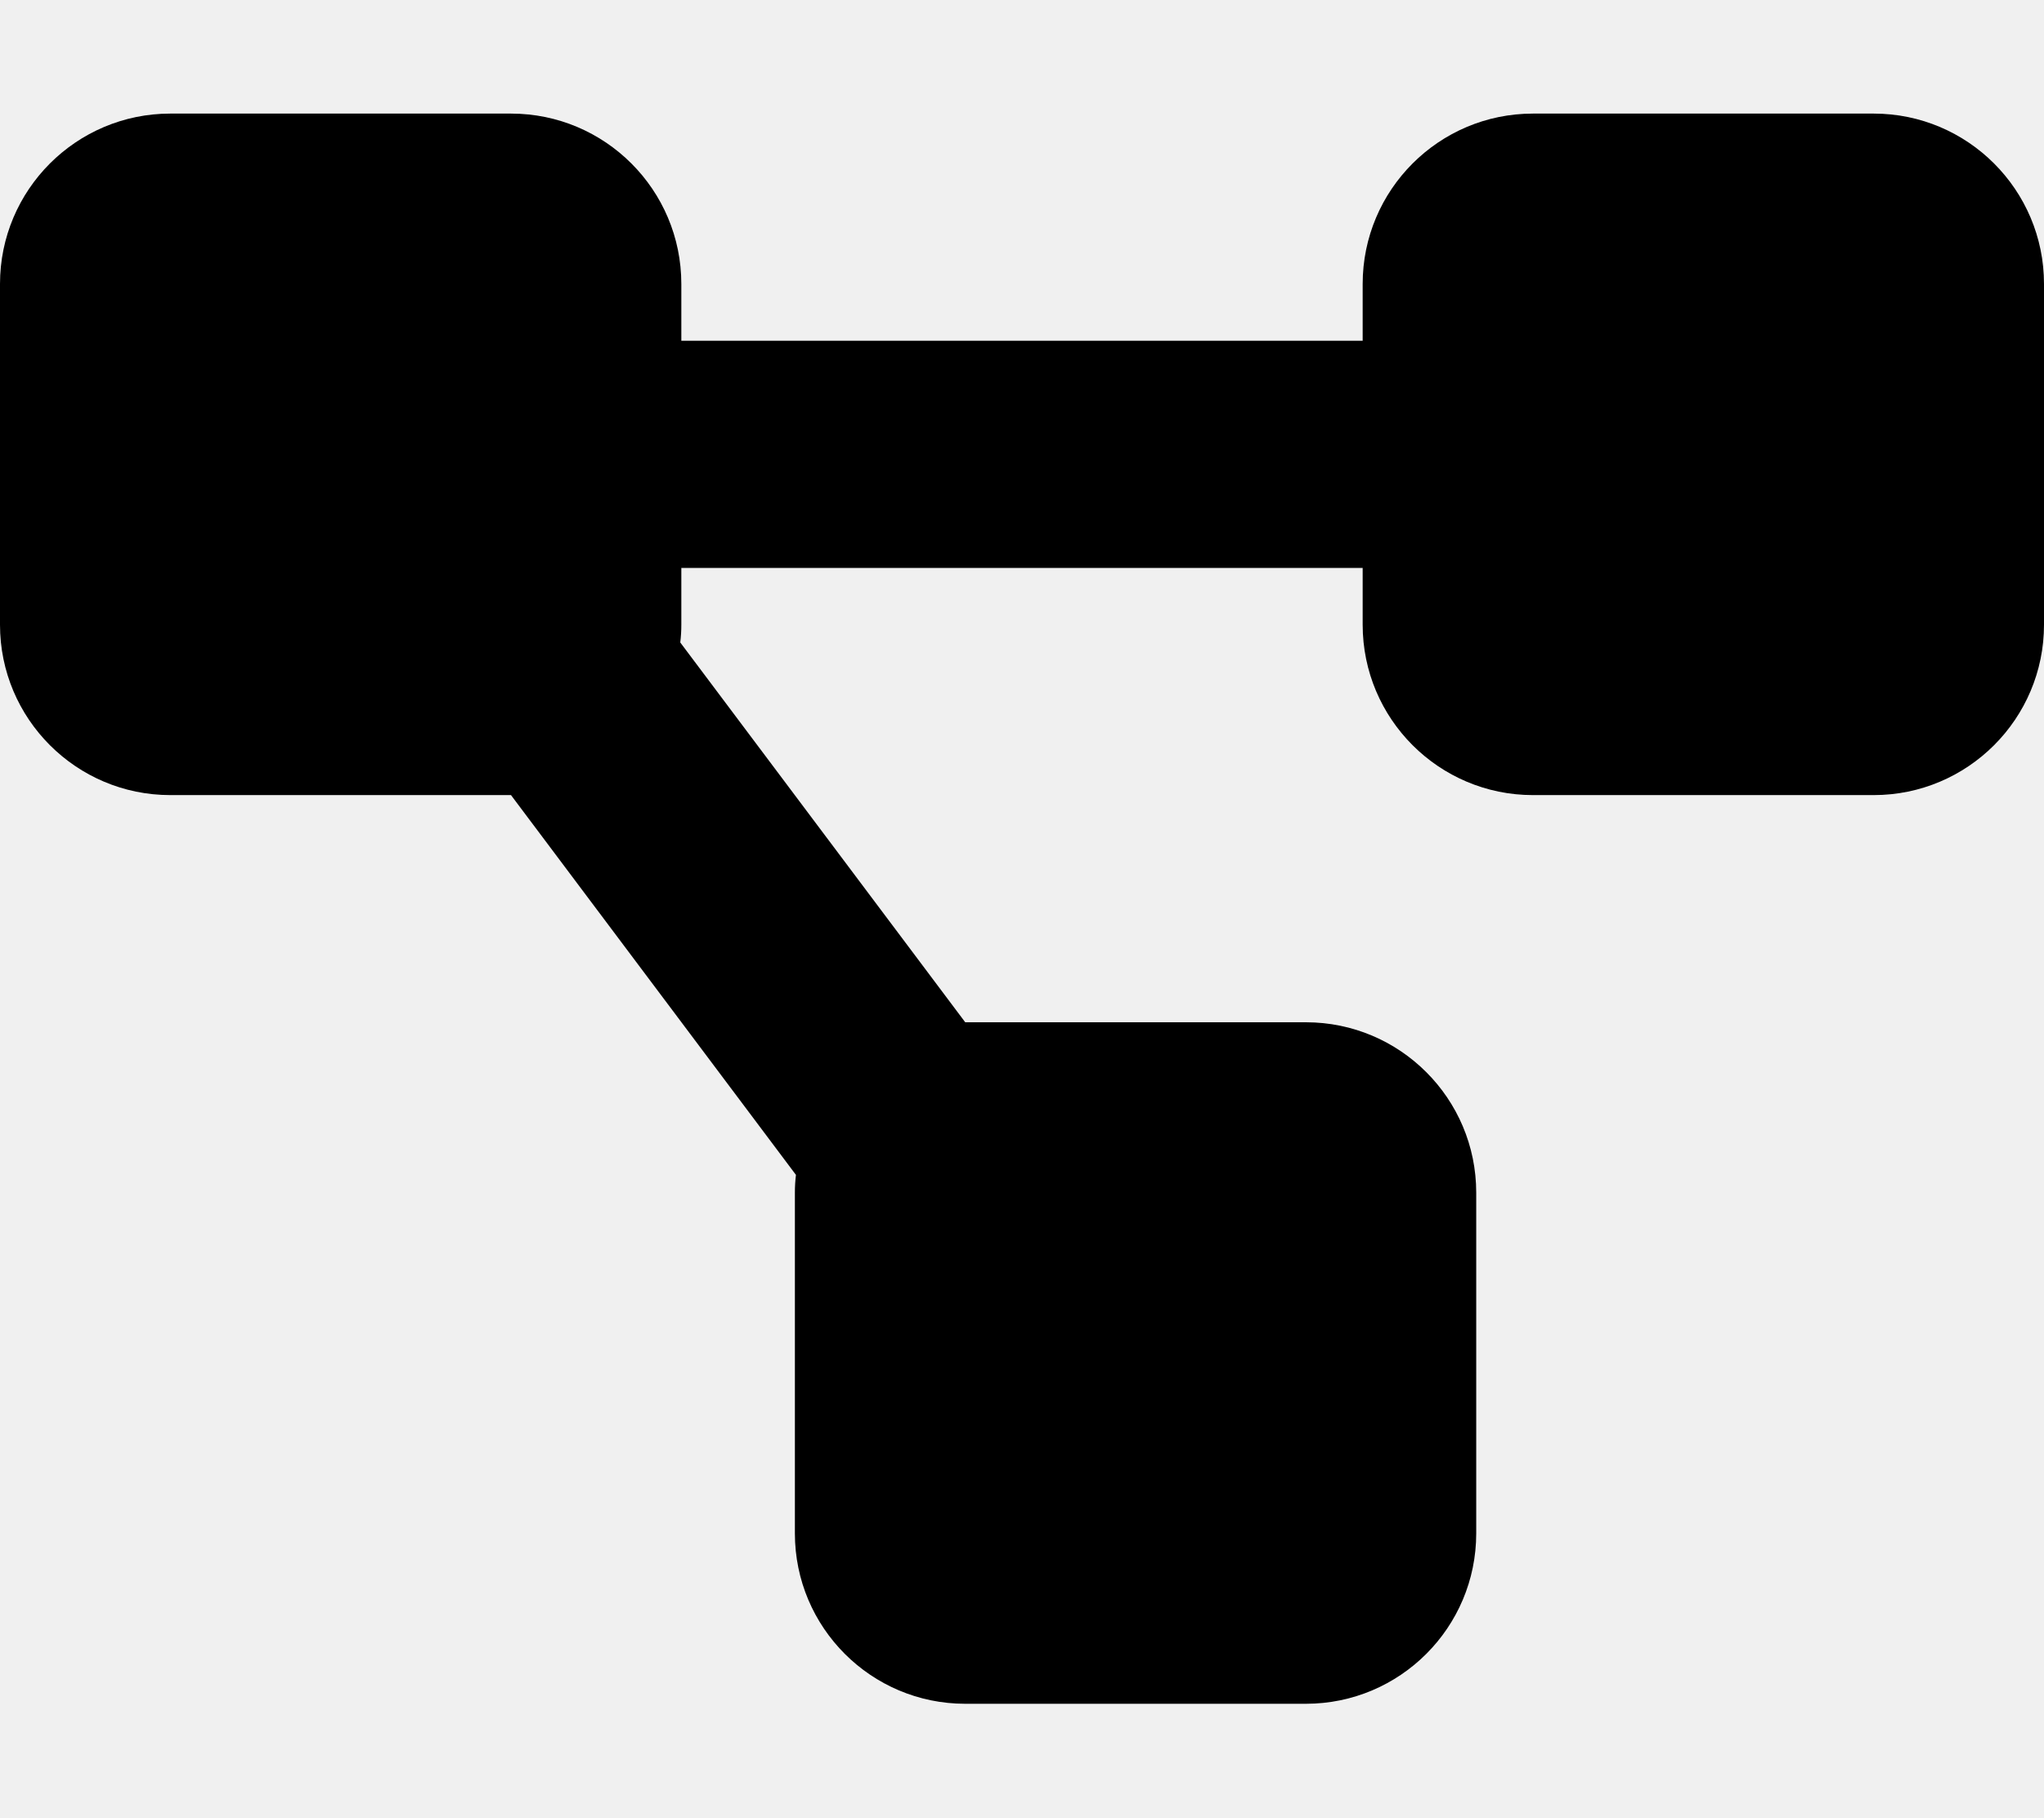
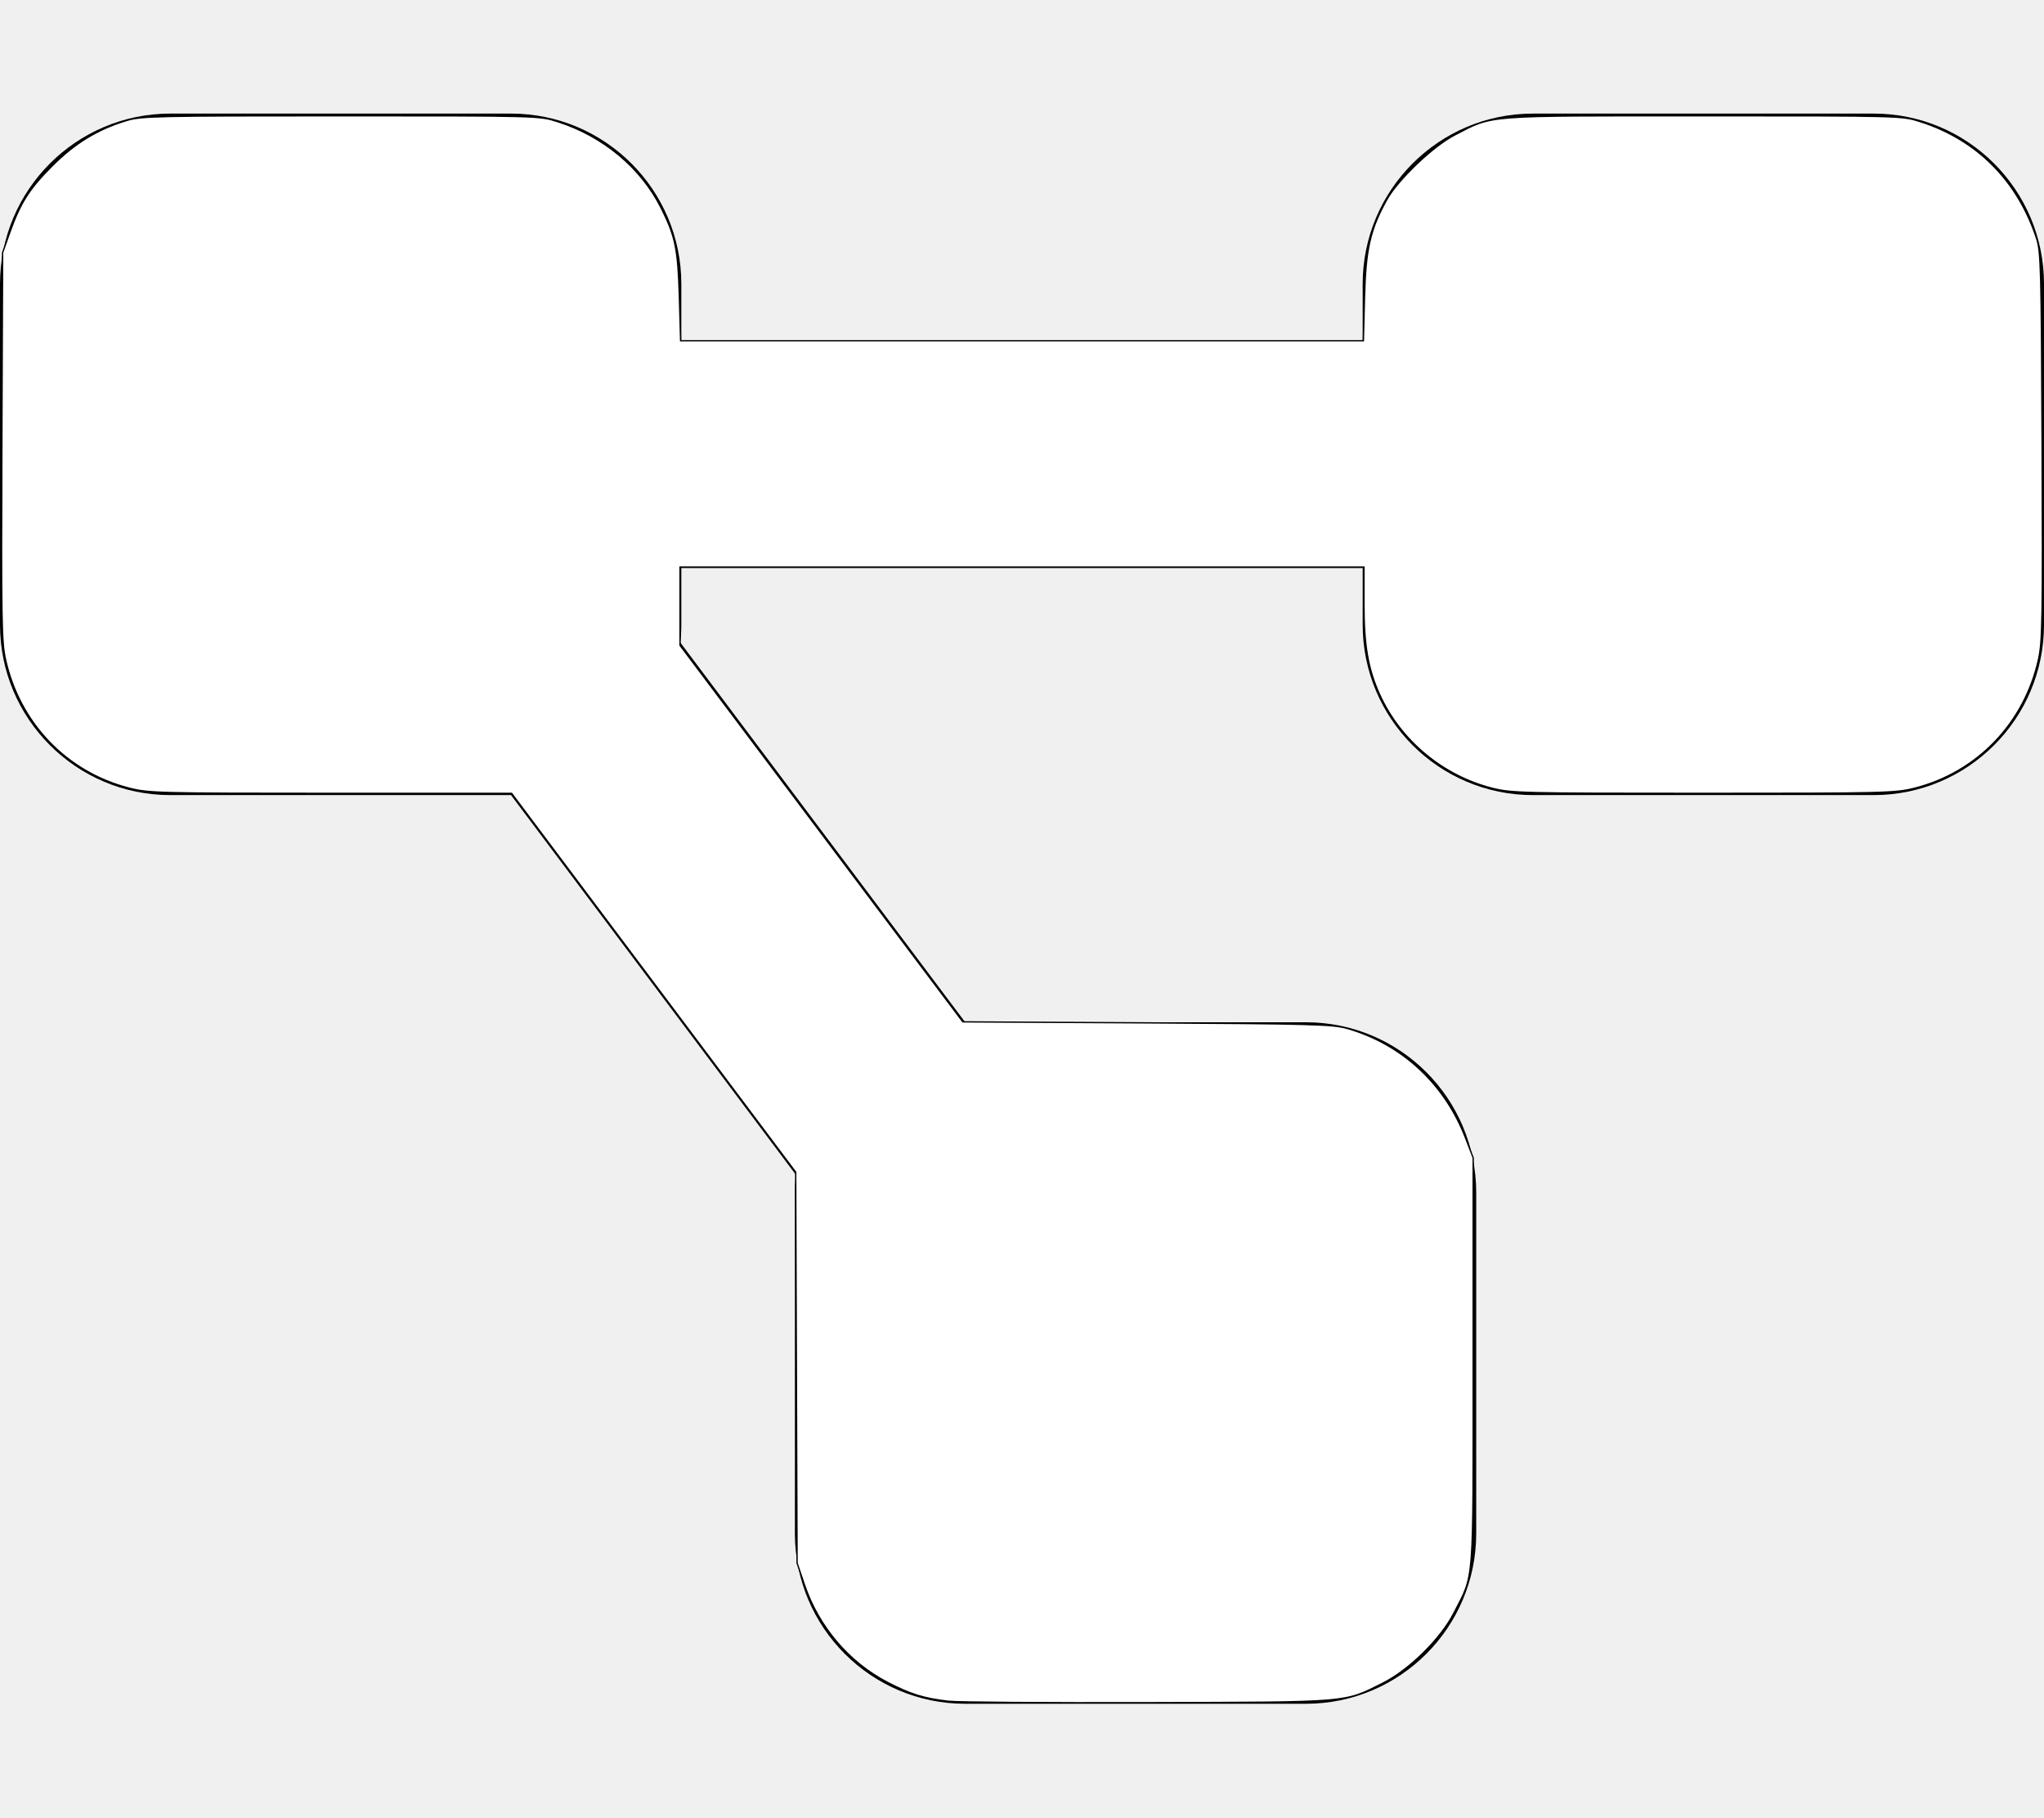
- <svg xmlns="http://www.w3.org/2000/svg" viewBox="0 0 576 512">
-   <path d="M0 80C0 53.5 21.5 32 48 32h96c26.5 0 48 21.5 48 48V96H384V80c0-26.5 21.5-48 48-48h96c26.5 0 48 21.5 48 48v96c0 26.5-21.5 48-48 48H432c-26.5 0-48-21.5-48-48V160H192v16c0 1.7-.1 3.4-.3 5L272 288h96c26.5 0 48 21.5 48 48v96c0 26.5-21.5 48-48 48H272c-26.5 0-48-21.5-48-48V336c0-1.7 .1-3.4 .3-5L144 224H48c-26.5 0-48-21.5-48-48V80z" />
+ <svg xmlns="http://www.w3.org/2000/svg" viewBox="0 0 576 512" version="1.1" id="svg1">
+   <defs id="defs1" />
+   <path d="M0 80C0 53.5 21.5 32 48 32h96c26.5 0 48 21.5 48 48V96H384V80c0-26.5 21.5-48 48-48h96c26.5 0 48 21.5 48 48v96c0 26.5-21.5 48-48 48H432c-26.5 0-48-21.5-48-48V160H192v16c0 1.7-.1 3.4-.3 5L272 288h96c26.5 0 48 21.5 48 48v96c0 26.5-21.5 48-48 48H272c-26.5 0-48-21.5-48-48V336c0-1.7 .1-3.4 .3-5L144 224H48c-26.5 0-48-21.5-48-48V80z" id="path1" />
+   <path style="fill:#ffffff;stroke:#000000;stroke-width:0.371" d="m 267.243,479.287 c -6.824,-0.776 -10.68,-1.971 -17.103,-5.3 C 239.249,468.341 230.701,458.3 226.68,446.429 l -2.063,-6.09 -0.193,-55.058 -0.193,-55.058 -40.027,-53.359 -40.027,-53.359 H 93.149 c -48.39,0 -51.324,-0.076 -56.754,-1.464 C 18.784,217.537 5.509,203.698 1.537,185.699 0.445,180.751 0.334,174.142 0.526,125.653 L 0.741,71.166 2.72,65.606 C 5.738,57.126 8.25,53.18 14.777,46.668 21.159,40.301 27.417,36.485 35.583,33.982 39.734,32.709 43.763,32.618 96,32.618 c 55.904,0 55.975,0.002 61.158,1.658 12.801,4.091 23.455,12.97 29.139,24.288 4.015,7.994 4.755,11.592 5.144,25.019 L 191.8,96 H 288 384.2 l 0.328,-12.417 c 0.356,-13.478 1.585,-18.86 6.221,-27.243 3.142,-5.682 13.068,-15.152 19.198,-18.316 11.001,-5.678 7.473,-5.406 70.054,-5.406 55.904,0 55.975,0.002 61.158,1.658 15.873,5.072 27.349,16.58 32.722,32.813 1.247,3.767 1.367,8.225 1.579,58.564 0.205,48.524 0.096,55.095 -0.997,60.046 -3.972,17.999 -17.247,31.838 -34.858,36.343 -5.444,1.392 -8.376,1.464 -59.605,1.464 -51.229,0 -54.16,-0.072 -59.605,-1.464 -13.869,-3.547 -25.704,-13.412 -31.594,-26.335 -3.265,-7.163 -4.431,-13.884 -4.431,-25.536 V 159.753 H 288 191.629 v 11.033 11.033 l 39.846,53.032 39.846,53.032 51.892,0.283 c 46.114,0.252 52.387,0.424 56.34,1.548 15.442,4.389 27.541,15.572 33.449,30.919 l 2.134,5.544 v 57.452 c 0,64.234 0.367,59.441 -5.424,70.795 -3.716,7.285 -12.692,16.119 -20.152,19.831 -11.016,5.482 -8.542,5.278 -65.977,5.437 -28.337,0.078 -53.69,-0.104 -56.34,-0.405 z" id="path2" />
</svg>
